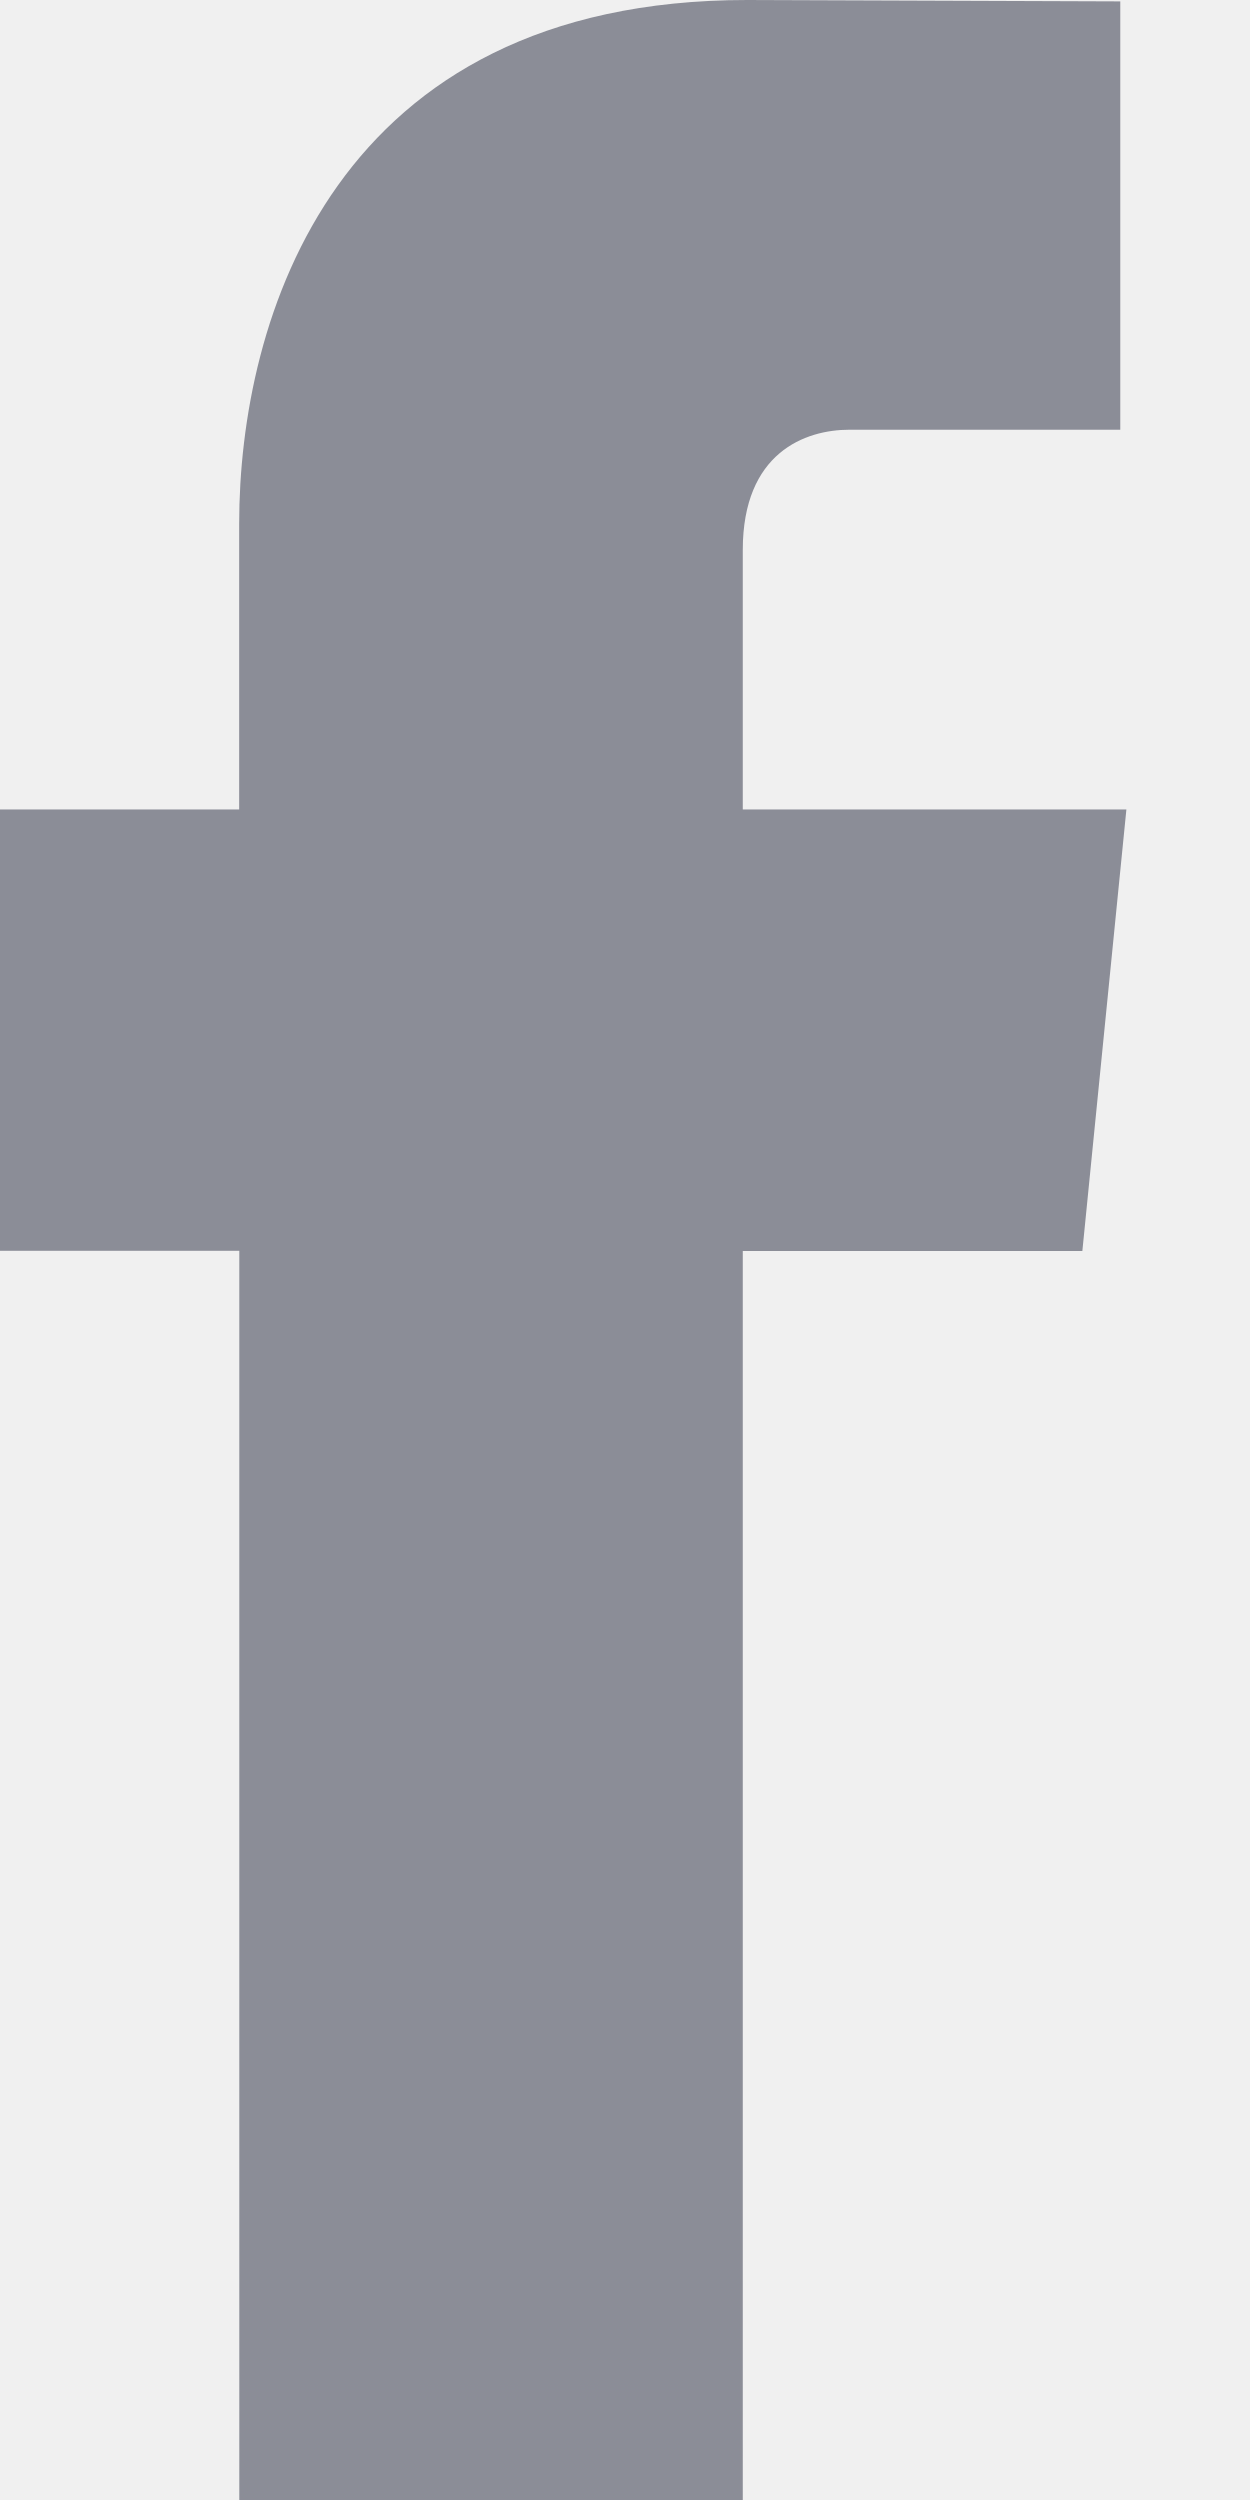
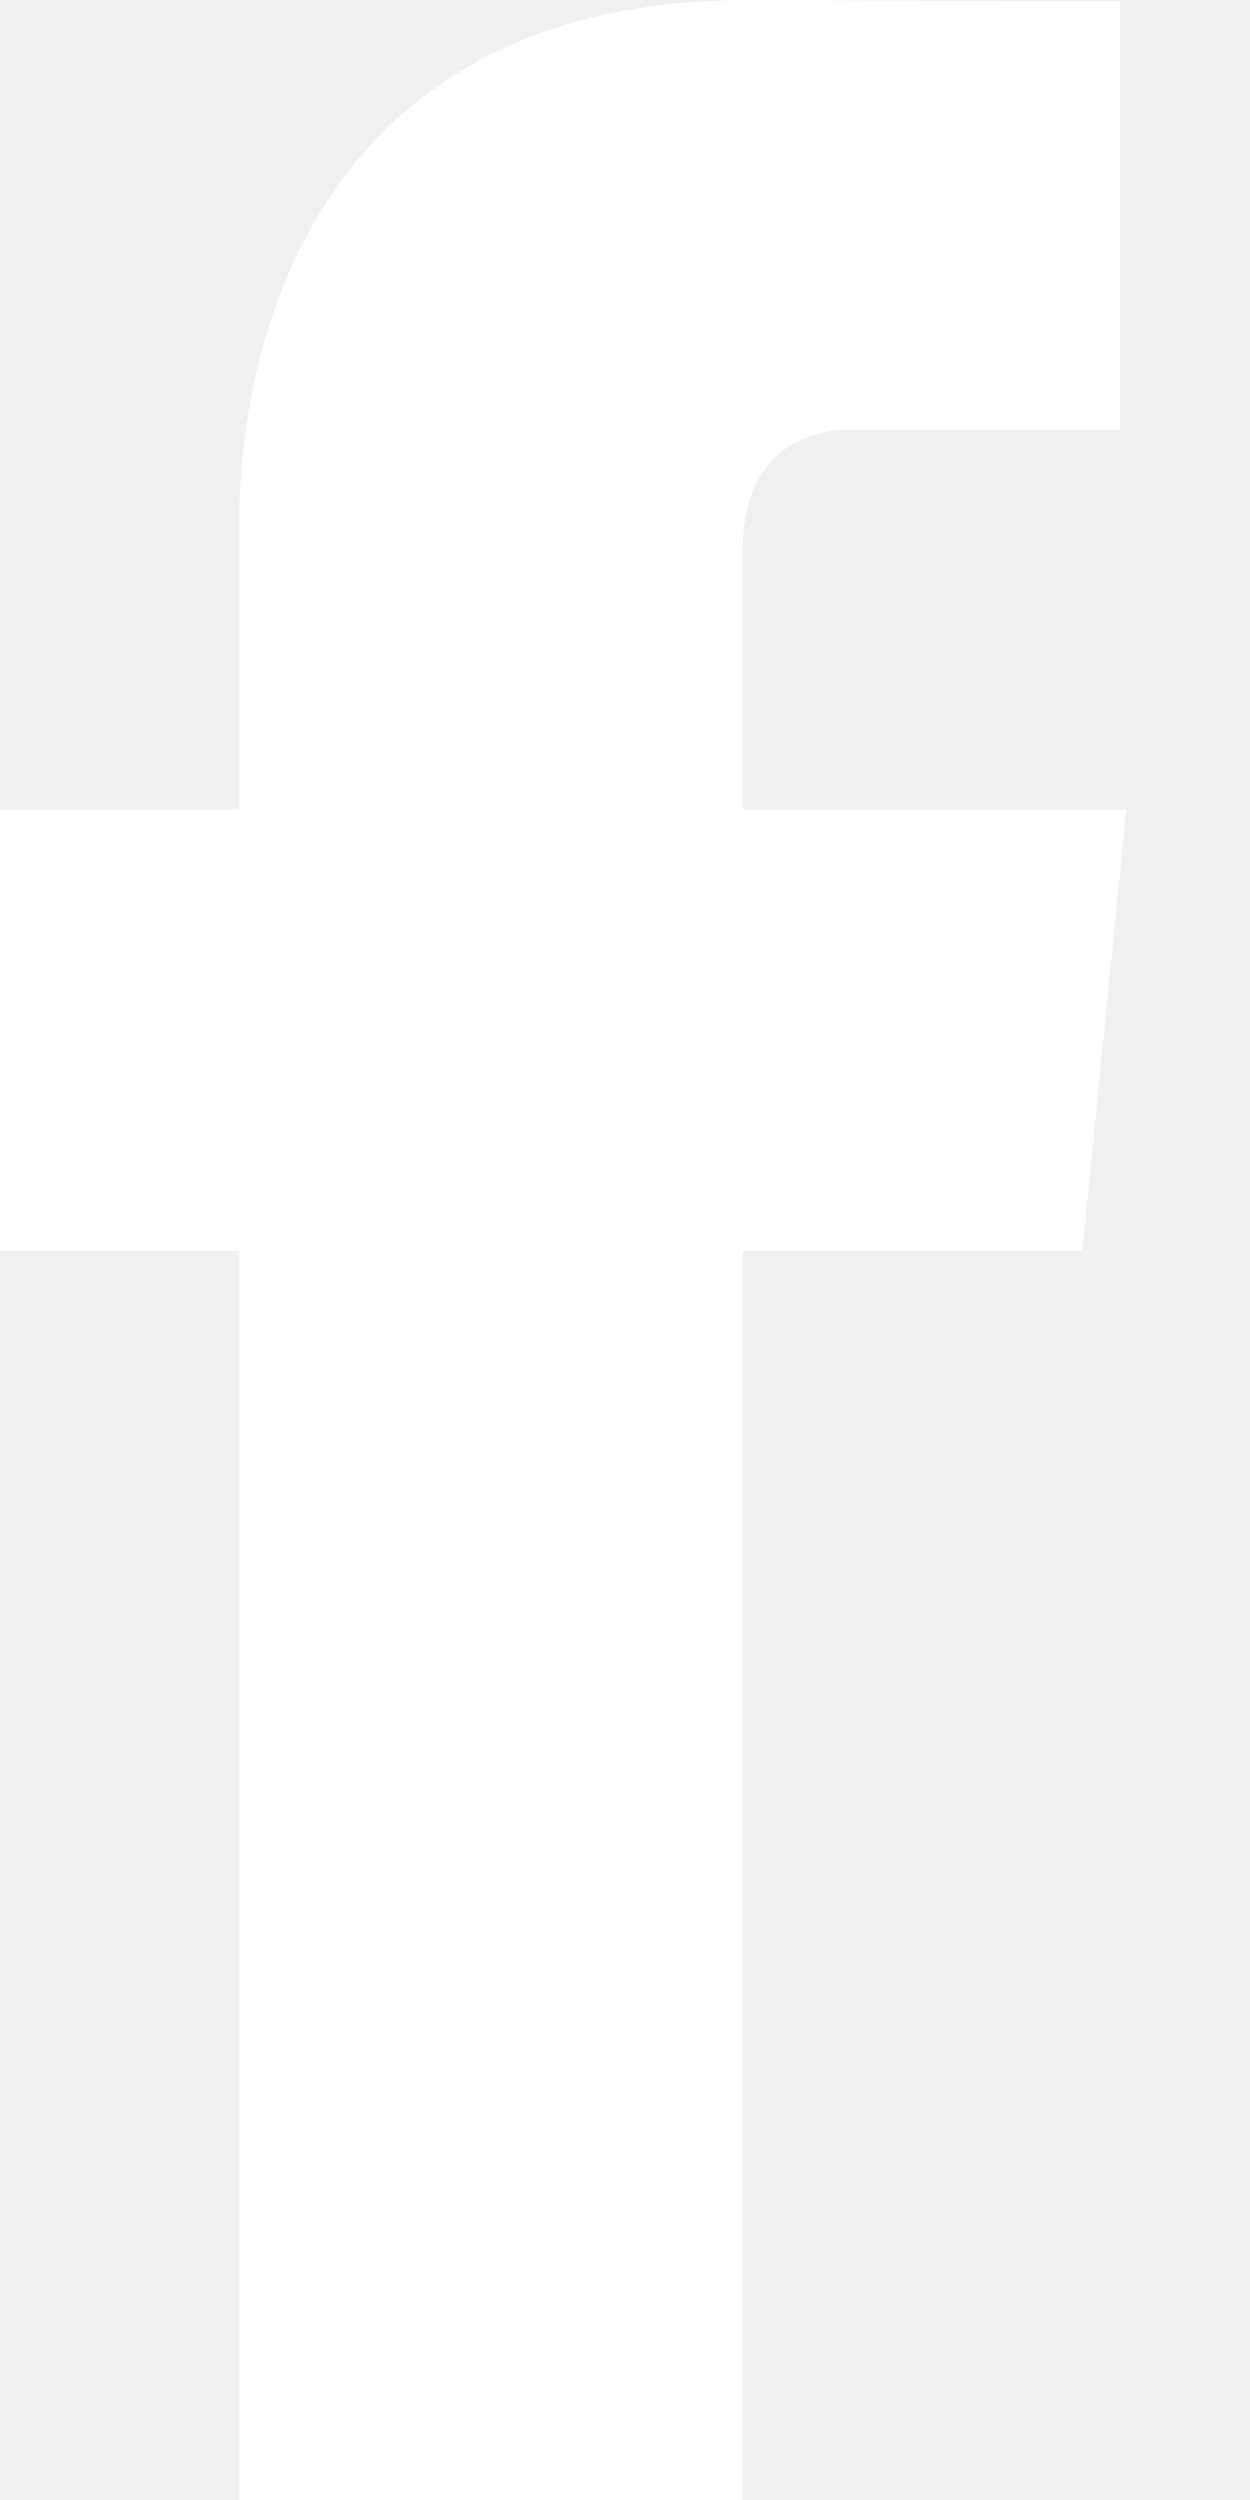
<svg xmlns="http://www.w3.org/2000/svg" width="9" height="18" viewBox="0 0 9 18">
-   <path fill="#8B8D97" d="M8.11 5.828H5.348V3.96c0-.702.45-.866.768-.866h1.95V.01L5.38 0C2.4 0 1.722 2.3 1.722 3.772v2.056H0v3.178h1.723V18h3.625V9.007h2.445l.317-3.179z" />
+   <path fill="white" d="M8.11 5.828H5.348V3.96c0-.702.45-.866.768-.866h1.95V.01L5.38 0C2.4 0 1.722 2.3 1.722 3.772v2.056H0v3.178h1.723V18h3.625V9.007h2.445l.317-3.179z" />
</svg>
